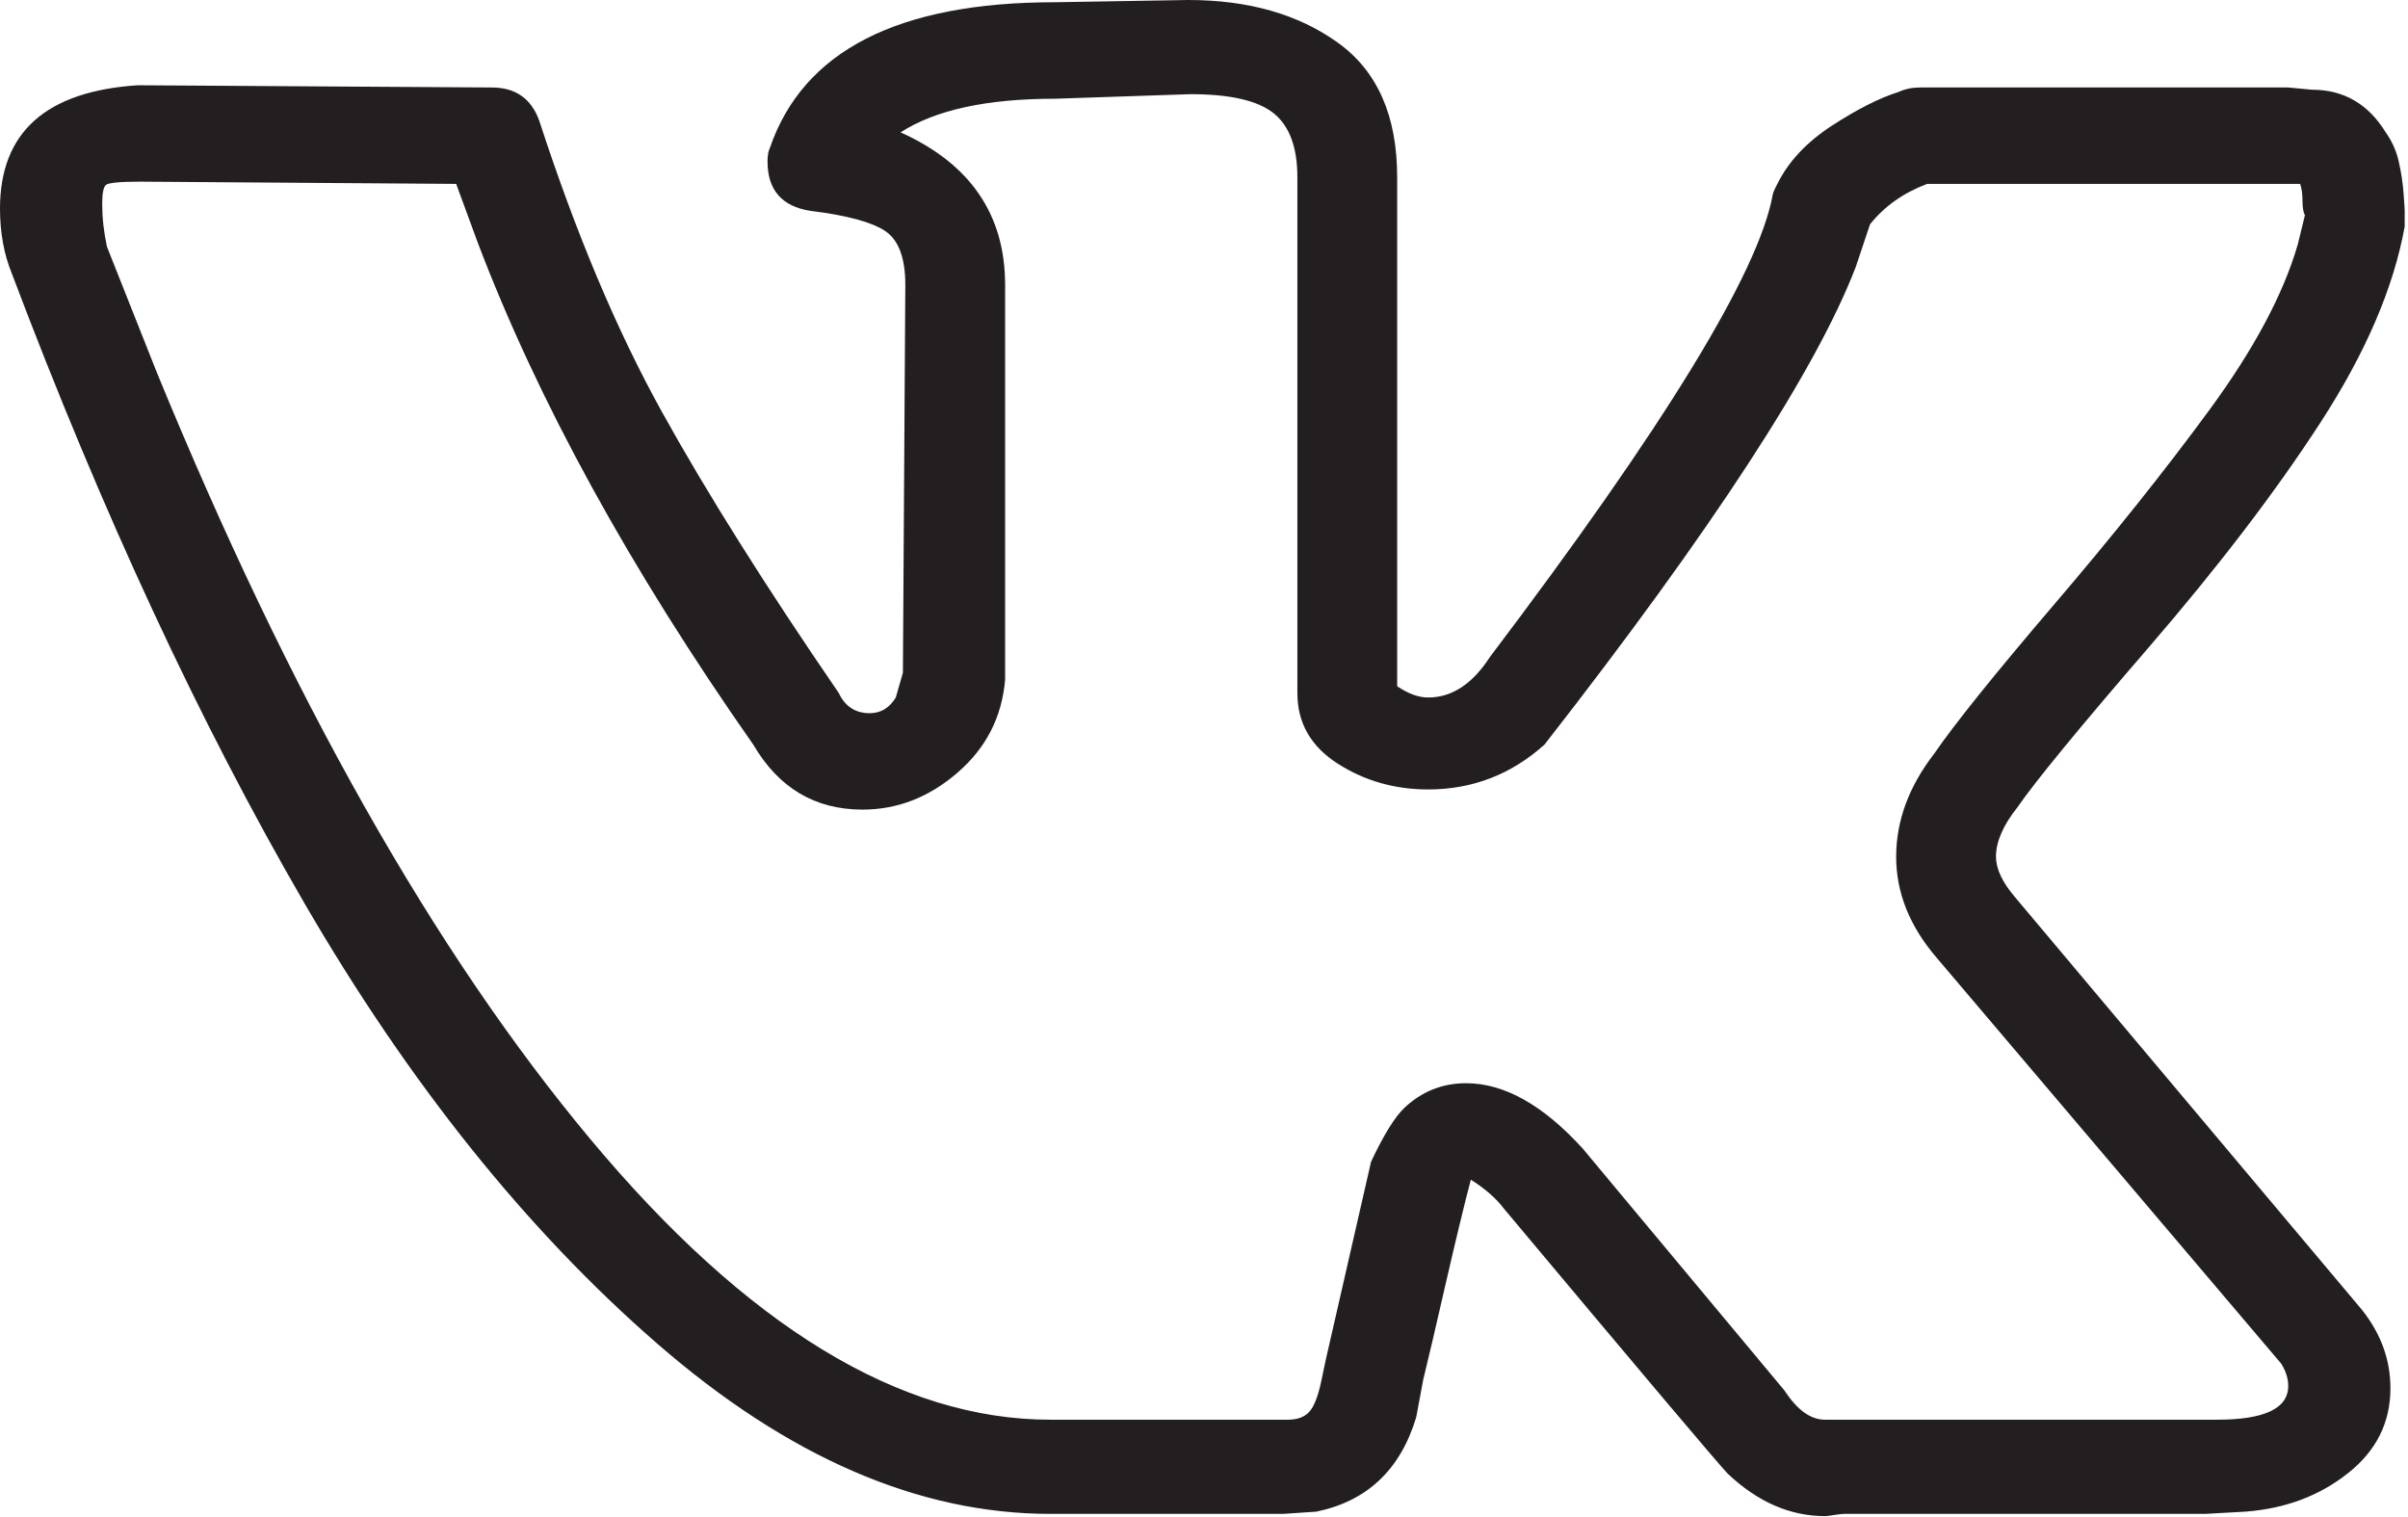
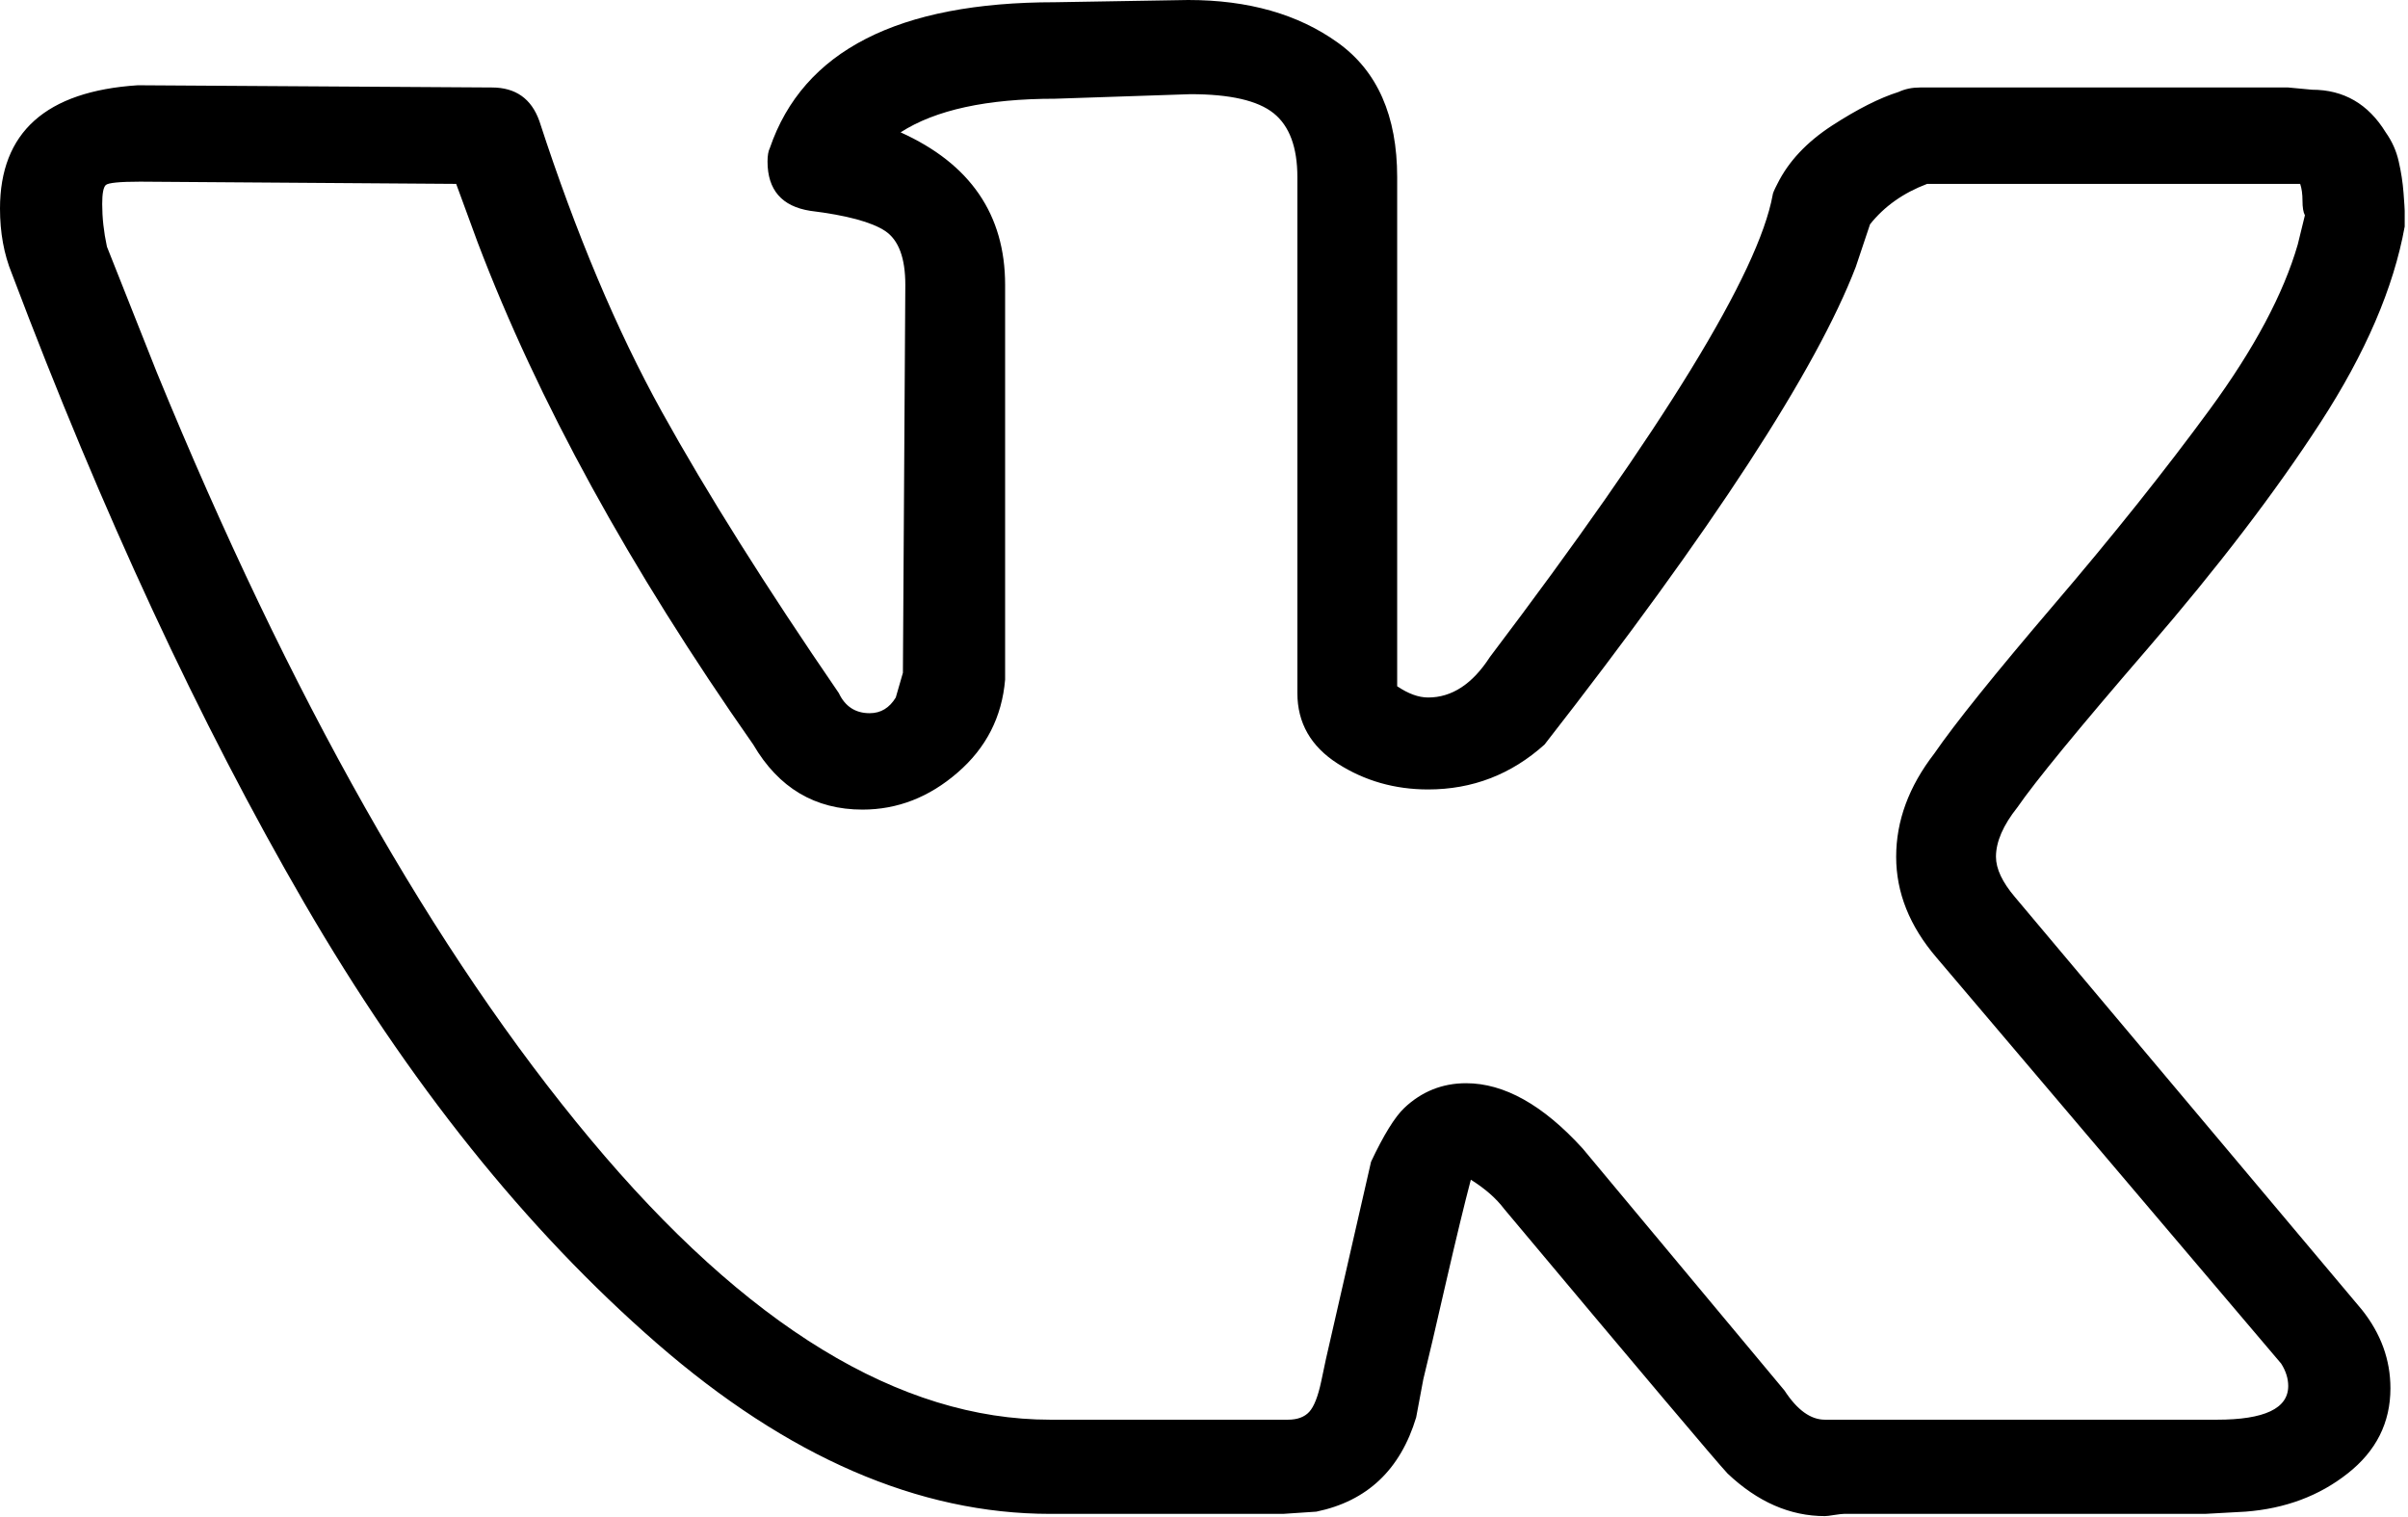
- <svg xmlns="http://www.w3.org/2000/svg" width="27" height="17" viewBox="0 0 27 17" fill="none">
-   <path d="M0 2.339C0 1.484 0.515 1.023 1.545 0.956L5.515 0.981C5.782 0.981 5.959 1.107 6.048 1.358C6.457 2.615 6.914 3.701 7.42 4.615C7.926 5.528 8.588 6.58 9.405 7.771C9.476 7.922 9.592 7.997 9.751 7.997C9.876 7.997 9.973 7.938 10.044 7.821L10.124 7.544L10.151 3.194C10.151 2.892 10.076 2.691 9.925 2.59C9.774 2.49 9.494 2.414 9.085 2.364C8.766 2.314 8.606 2.129 8.606 1.811C8.606 1.744 8.615 1.693 8.632 1.66C9.005 0.57 10.071 0.025 11.83 0.025L13.322 0C13.997 0 14.556 0.159 15 0.478C15.444 0.796 15.666 1.299 15.666 1.987V7.695C15.791 7.779 15.906 7.821 16.013 7.821C16.279 7.821 16.51 7.67 16.705 7.368C18.659 4.786 19.716 3.06 19.876 2.188C19.876 2.171 19.894 2.129 19.929 2.062C20.053 1.811 20.258 1.593 20.542 1.408C20.826 1.224 21.075 1.098 21.288 1.031C21.359 0.998 21.439 0.981 21.528 0.981H25.657L25.924 1.006C26.279 1.006 26.554 1.165 26.75 1.484C26.821 1.584 26.87 1.693 26.896 1.811C26.923 1.928 26.941 2.045 26.95 2.163C26.959 2.28 26.963 2.347 26.963 2.364V2.54C26.839 3.227 26.523 3.961 26.017 4.74C25.511 5.52 24.867 6.362 24.085 7.268C23.304 8.173 22.816 8.768 22.62 9.053C22.46 9.254 22.38 9.439 22.38 9.607C22.38 9.741 22.451 9.892 22.593 10.059L26.483 14.686C26.697 14.955 26.803 15.248 26.803 15.567C26.803 15.952 26.643 16.271 26.323 16.522C26.004 16.774 25.622 16.916 25.178 16.95L24.725 16.975H20.675C20.657 16.975 20.622 16.979 20.569 16.987C20.515 16.996 20.48 17 20.462 17C20.071 17 19.707 16.841 19.37 16.522C19.245 16.388 18.41 15.399 16.865 13.555C16.776 13.437 16.652 13.328 16.492 13.228C16.421 13.496 16.328 13.882 16.212 14.385C16.097 14.888 16.013 15.248 15.959 15.466L15.879 15.893C15.702 16.48 15.329 16.832 14.76 16.95L14.387 16.975H11.776C10.302 16.975 8.832 16.338 7.367 15.064C5.901 13.789 4.583 12.142 3.41 10.122C2.238 8.102 1.146 5.75 0.133 3.068C0.044 2.85 0 2.607 0 2.339ZM16.013 8.852C15.64 8.852 15.302 8.756 15 8.563C14.698 8.37 14.547 8.106 14.547 7.771V1.987C14.547 1.651 14.458 1.412 14.281 1.27C14.103 1.127 13.792 1.056 13.348 1.056L11.83 1.107C11.066 1.107 10.489 1.232 10.098 1.484C10.879 1.836 11.27 2.406 11.27 3.194V7.62C11.235 8.039 11.057 8.387 10.737 8.663C10.418 8.94 10.062 9.078 9.671 9.078C9.139 9.078 8.73 8.835 8.446 8.349C7.06 6.371 6.03 4.493 5.355 2.716L5.115 2.062L1.572 2.037C1.341 2.037 1.212 2.05 1.186 2.075C1.159 2.1 1.146 2.171 1.146 2.288C1.146 2.439 1.163 2.599 1.199 2.766L1.758 4.175C3.25 7.813 4.871 10.68 6.621 12.775C8.37 14.871 10.089 15.919 11.776 15.919H14.441C14.547 15.919 14.627 15.889 14.68 15.831C14.734 15.772 14.778 15.659 14.814 15.491L14.867 15.24L15.373 13.027C15.515 12.725 15.64 12.524 15.746 12.423C15.941 12.239 16.172 12.146 16.439 12.146C16.865 12.146 17.3 12.389 17.744 12.876L20.009 15.592C20.151 15.81 20.302 15.919 20.462 15.919H24.858C25.391 15.919 25.657 15.793 25.657 15.541C25.657 15.458 25.631 15.374 25.578 15.29L21.714 10.738C21.412 10.386 21.261 10.009 21.261 9.607C21.261 9.204 21.403 8.819 21.688 8.45C21.919 8.114 22.367 7.557 23.033 6.777C23.699 5.998 24.281 5.268 24.778 4.59C25.276 3.91 25.604 3.294 25.764 2.741L25.844 2.414C25.826 2.381 25.817 2.326 25.817 2.251C25.817 2.175 25.808 2.112 25.791 2.062H21.608C21.341 2.163 21.128 2.314 20.968 2.515L20.808 2.993C20.364 4.149 19.201 5.935 17.318 8.349C16.945 8.684 16.51 8.852 16.013 8.852Z" fill="#231F20" />
+ <svg xmlns="http://www.w3.org/2000/svg" width="27" height="17" viewBox="0 0 27 17">
+   <path d="M0 2.339C0 1.484 0.515 1.023 1.545 0.956L5.515 0.981C5.782 0.981 5.959 1.107 6.048 1.358C6.457 2.615 6.914 3.701 7.42 4.615C7.926 5.528 8.588 6.58 9.405 7.771C9.476 7.922 9.592 7.997 9.751 7.997C9.876 7.997 9.973 7.938 10.044 7.821L10.124 7.544L10.151 3.194C10.151 2.892 10.076 2.691 9.925 2.59C9.774 2.49 9.494 2.414 9.085 2.364C8.766 2.314 8.606 2.129 8.606 1.811C8.606 1.744 8.615 1.693 8.632 1.66C9.005 0.57 10.071 0.025 11.83 0.025L13.322 0C13.997 0 14.556 0.159 15 0.478C15.444 0.796 15.666 1.299 15.666 1.987V7.695C15.791 7.779 15.906 7.821 16.013 7.821C16.279 7.821 16.51 7.67 16.705 7.368C18.659 4.786 19.716 3.06 19.876 2.188C19.876 2.171 19.894 2.129 19.929 2.062C20.053 1.811 20.258 1.593 20.542 1.408C20.826 1.224 21.075 1.098 21.288 1.031C21.359 0.998 21.439 0.981 21.528 0.981H25.657L25.924 1.006C26.279 1.006 26.554 1.165 26.75 1.484C26.821 1.584 26.87 1.693 26.896 1.811C26.923 1.928 26.941 2.045 26.95 2.163C26.959 2.28 26.963 2.347 26.963 2.364V2.54C26.839 3.227 26.523 3.961 26.017 4.74C25.511 5.52 24.867 6.362 24.085 7.268C23.304 8.173 22.816 8.768 22.62 9.053C22.46 9.254 22.38 9.439 22.38 9.607C22.38 9.741 22.451 9.892 22.593 10.059L26.483 14.686C26.697 14.955 26.803 15.248 26.803 15.567C26.803 15.952 26.643 16.271 26.323 16.522C26.004 16.774 25.622 16.916 25.178 16.95L24.725 16.975H20.675C20.657 16.975 20.622 16.979 20.569 16.987C20.515 16.996 20.48 17 20.462 17C20.071 17 19.707 16.841 19.37 16.522C19.245 16.388 18.41 15.399 16.865 13.555C16.776 13.437 16.652 13.328 16.492 13.228C16.421 13.496 16.328 13.882 16.212 14.385C16.097 14.888 16.013 15.248 15.959 15.466L15.879 15.893C15.702 16.48 15.329 16.832 14.76 16.95L14.387 16.975H11.776C10.302 16.975 8.832 16.338 7.367 15.064C5.901 13.789 4.583 12.142 3.41 10.122C2.238 8.102 1.146 5.75 0.133 3.068C0.044 2.85 0 2.607 0 2.339ZM16.013 8.852C15.64 8.852 15.302 8.756 15 8.563C14.698 8.37 14.547 8.106 14.547 7.771V1.987C14.547 1.651 14.458 1.412 14.281 1.27C14.103 1.127 13.792 1.056 13.348 1.056L11.83 1.107C11.066 1.107 10.489 1.232 10.098 1.484C10.879 1.836 11.27 2.406 11.27 3.194V7.62C11.235 8.039 11.057 8.387 10.737 8.663C10.418 8.94 10.062 9.078 9.671 9.078C9.139 9.078 8.73 8.835 8.446 8.349C7.06 6.371 6.03 4.493 5.355 2.716L5.115 2.062L1.572 2.037C1.341 2.037 1.212 2.05 1.186 2.075C1.159 2.1 1.146 2.171 1.146 2.288C1.146 2.439 1.163 2.599 1.199 2.766L1.758 4.175C3.25 7.813 4.871 10.68 6.621 12.775C8.37 14.871 10.089 15.919 11.776 15.919H14.441C14.547 15.919 14.627 15.889 14.68 15.831C14.734 15.772 14.778 15.659 14.814 15.491L14.867 15.24L15.373 13.027C15.515 12.725 15.64 12.524 15.746 12.423C15.941 12.239 16.172 12.146 16.439 12.146C16.865 12.146 17.3 12.389 17.744 12.876L20.009 15.592C20.151 15.81 20.302 15.919 20.462 15.919H24.858C25.391 15.919 25.657 15.793 25.657 15.541C25.657 15.458 25.631 15.374 25.578 15.29L21.714 10.738C21.412 10.386 21.261 10.009 21.261 9.607C21.261 9.204 21.403 8.819 21.688 8.45C21.919 8.114 22.367 7.557 23.033 6.777C23.699 5.998 24.281 5.268 24.778 4.59C25.276 3.91 25.604 3.294 25.764 2.741L25.844 2.414C25.826 2.381 25.817 2.326 25.817 2.251C25.817 2.175 25.808 2.112 25.791 2.062H21.608C21.341 2.163 21.128 2.314 20.968 2.515L20.808 2.993C20.364 4.149 19.201 5.935 17.318 8.349C16.945 8.684 16.51 8.852 16.013 8.852Z" />
</svg>
